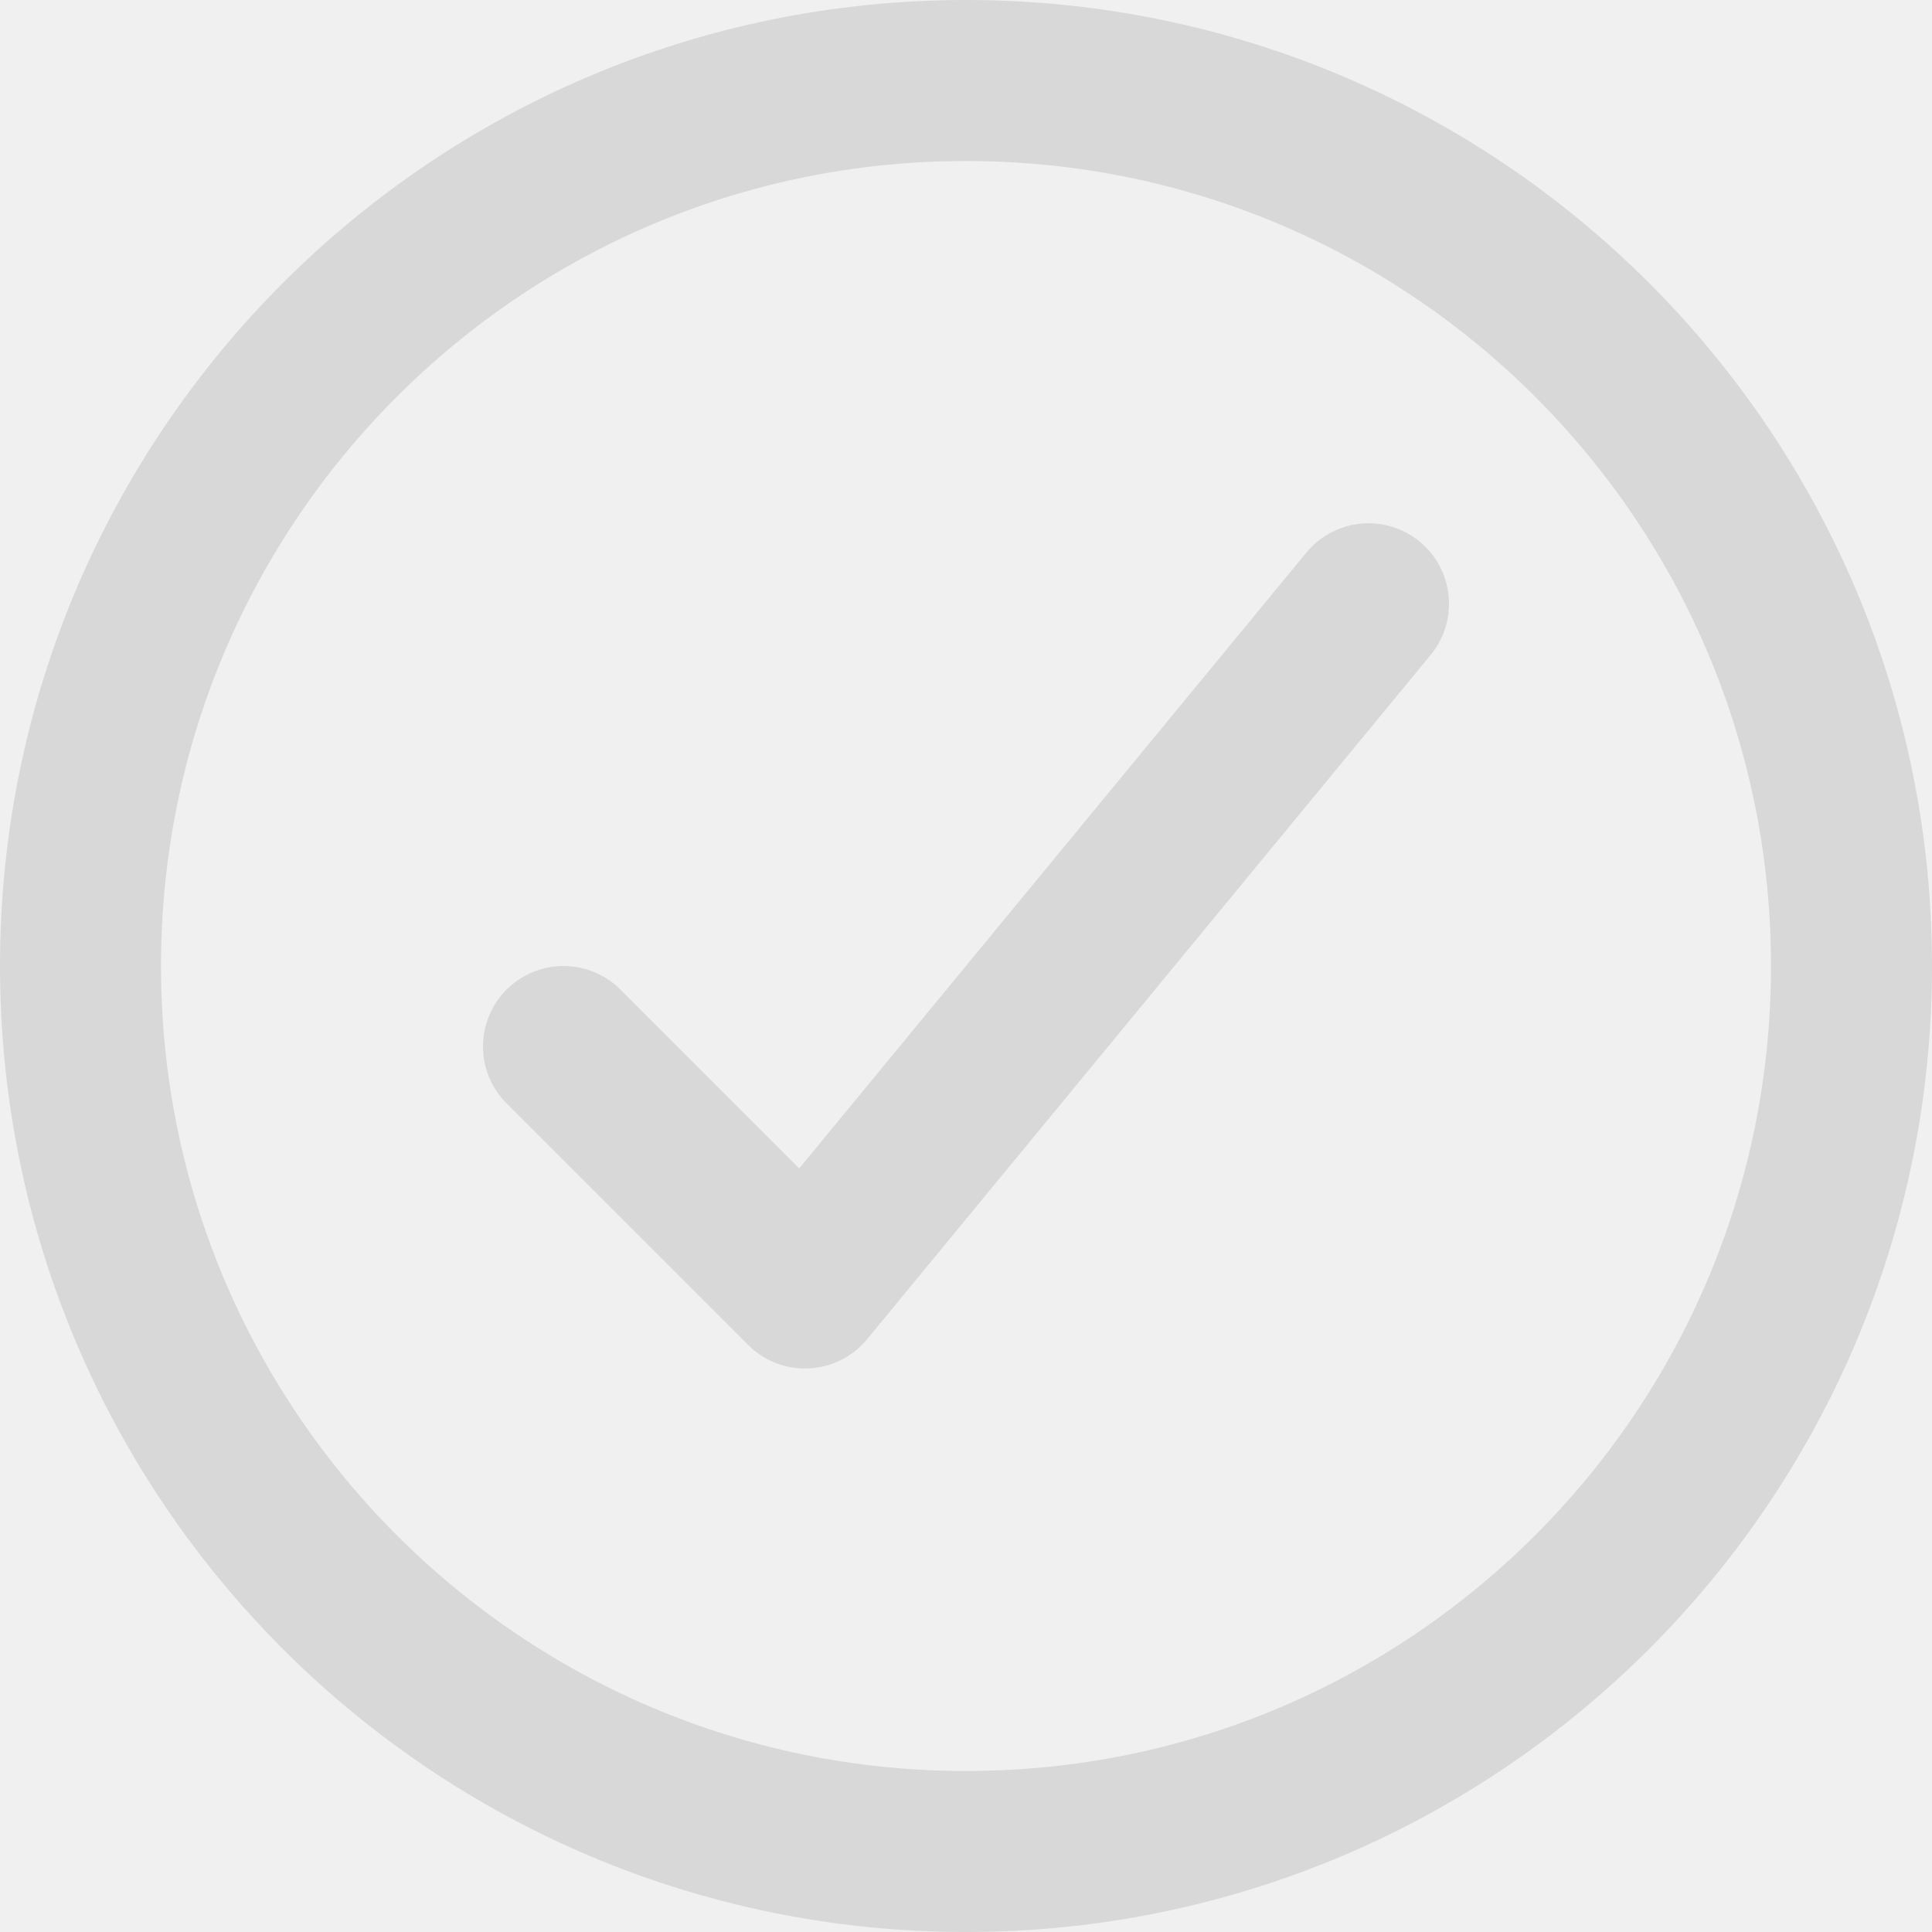
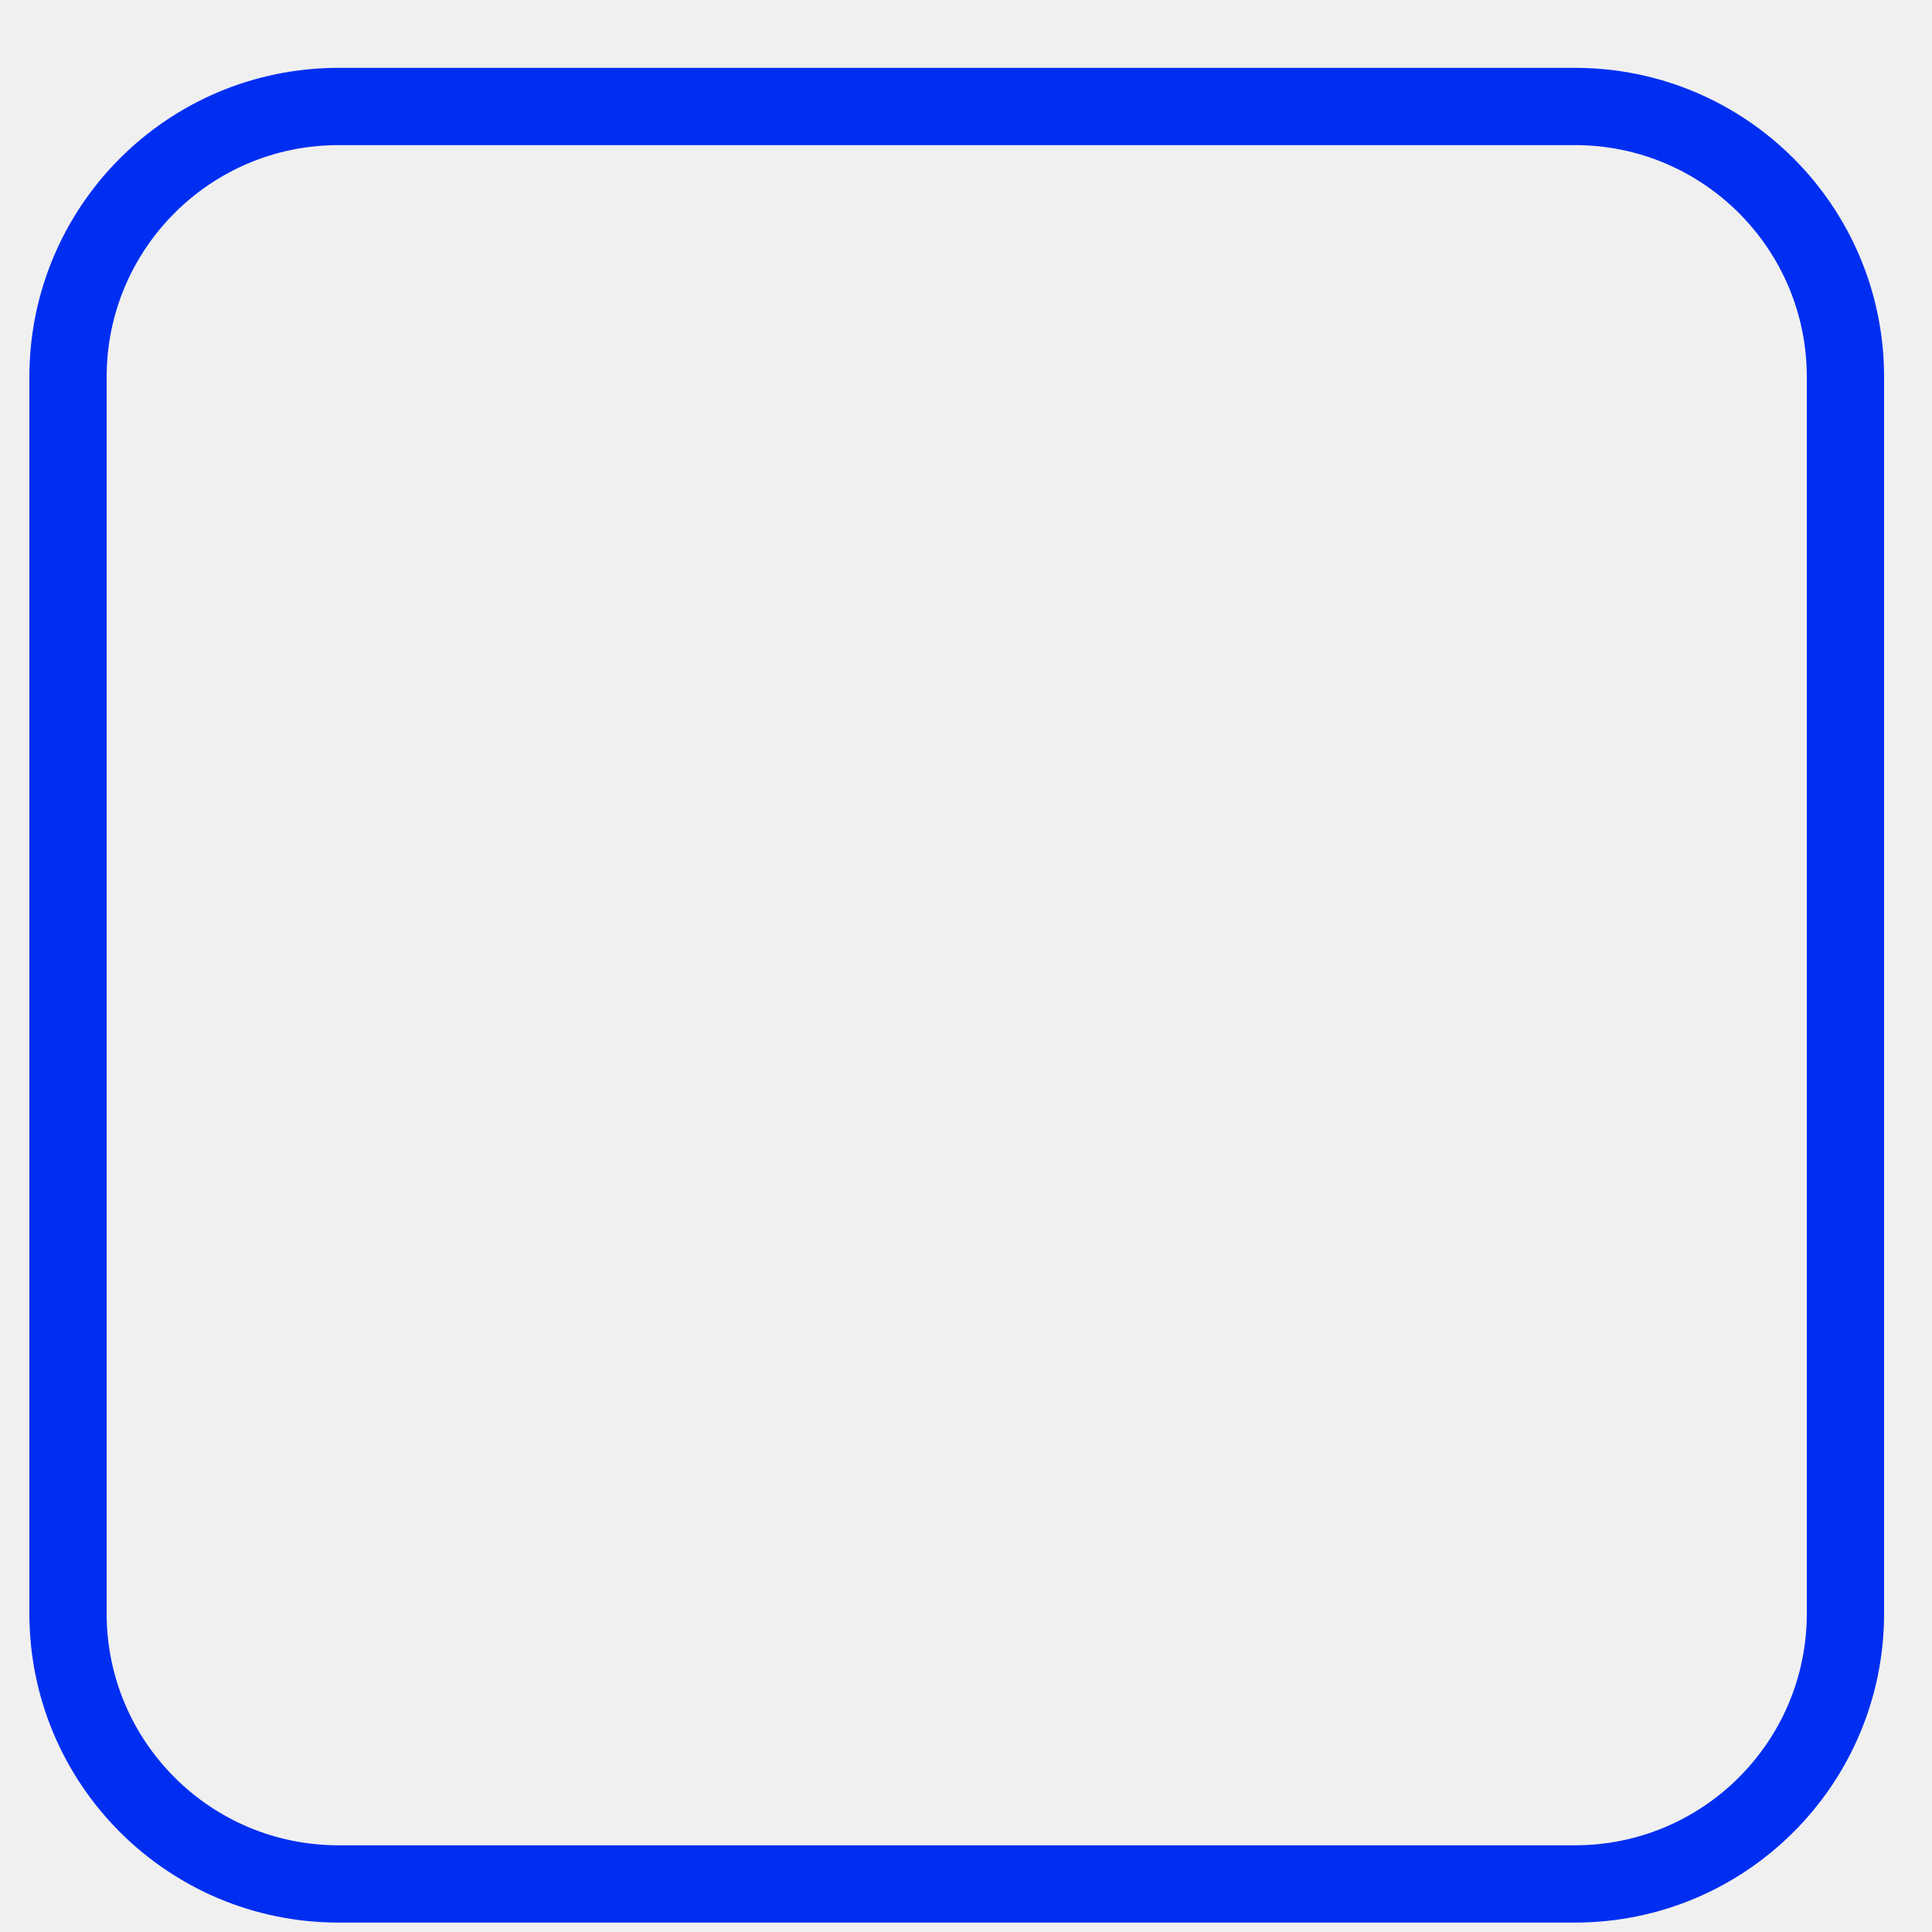
- <svg xmlns="http://www.w3.org/2000/svg" width="24" height="24" viewBox="0 0 24 24" fill="none">
-   <g clip-path="url(#clip0_24_120)">
-     <circle cx="12" cy="12" r="11" stroke="#D8D8D8" stroke-width="2" />
-     <path d="M7 13L10 16L17 7.5" stroke="#D8D8D8" stroke-width="2" stroke-linecap="round" stroke-linejoin="round" />
+ <svg xmlns="http://www.w3.org/2000/svg" width="25" height="25" viewBox="0 0 25 25" fill="none">
+   <g id="State=Active, Select=False, DarkMode=False">
+     <rect id="Rectangle 319" x="0.88" y="1.378" width="23" height="23" rx="3.5" stroke="#002EF1" />
  </g>
-   <defs>
-     <clipPath id="clip0_24_120">
-       <rect width="24" height="24" fill="white" />
-     </clipPath>
-   </defs>
</svg>
